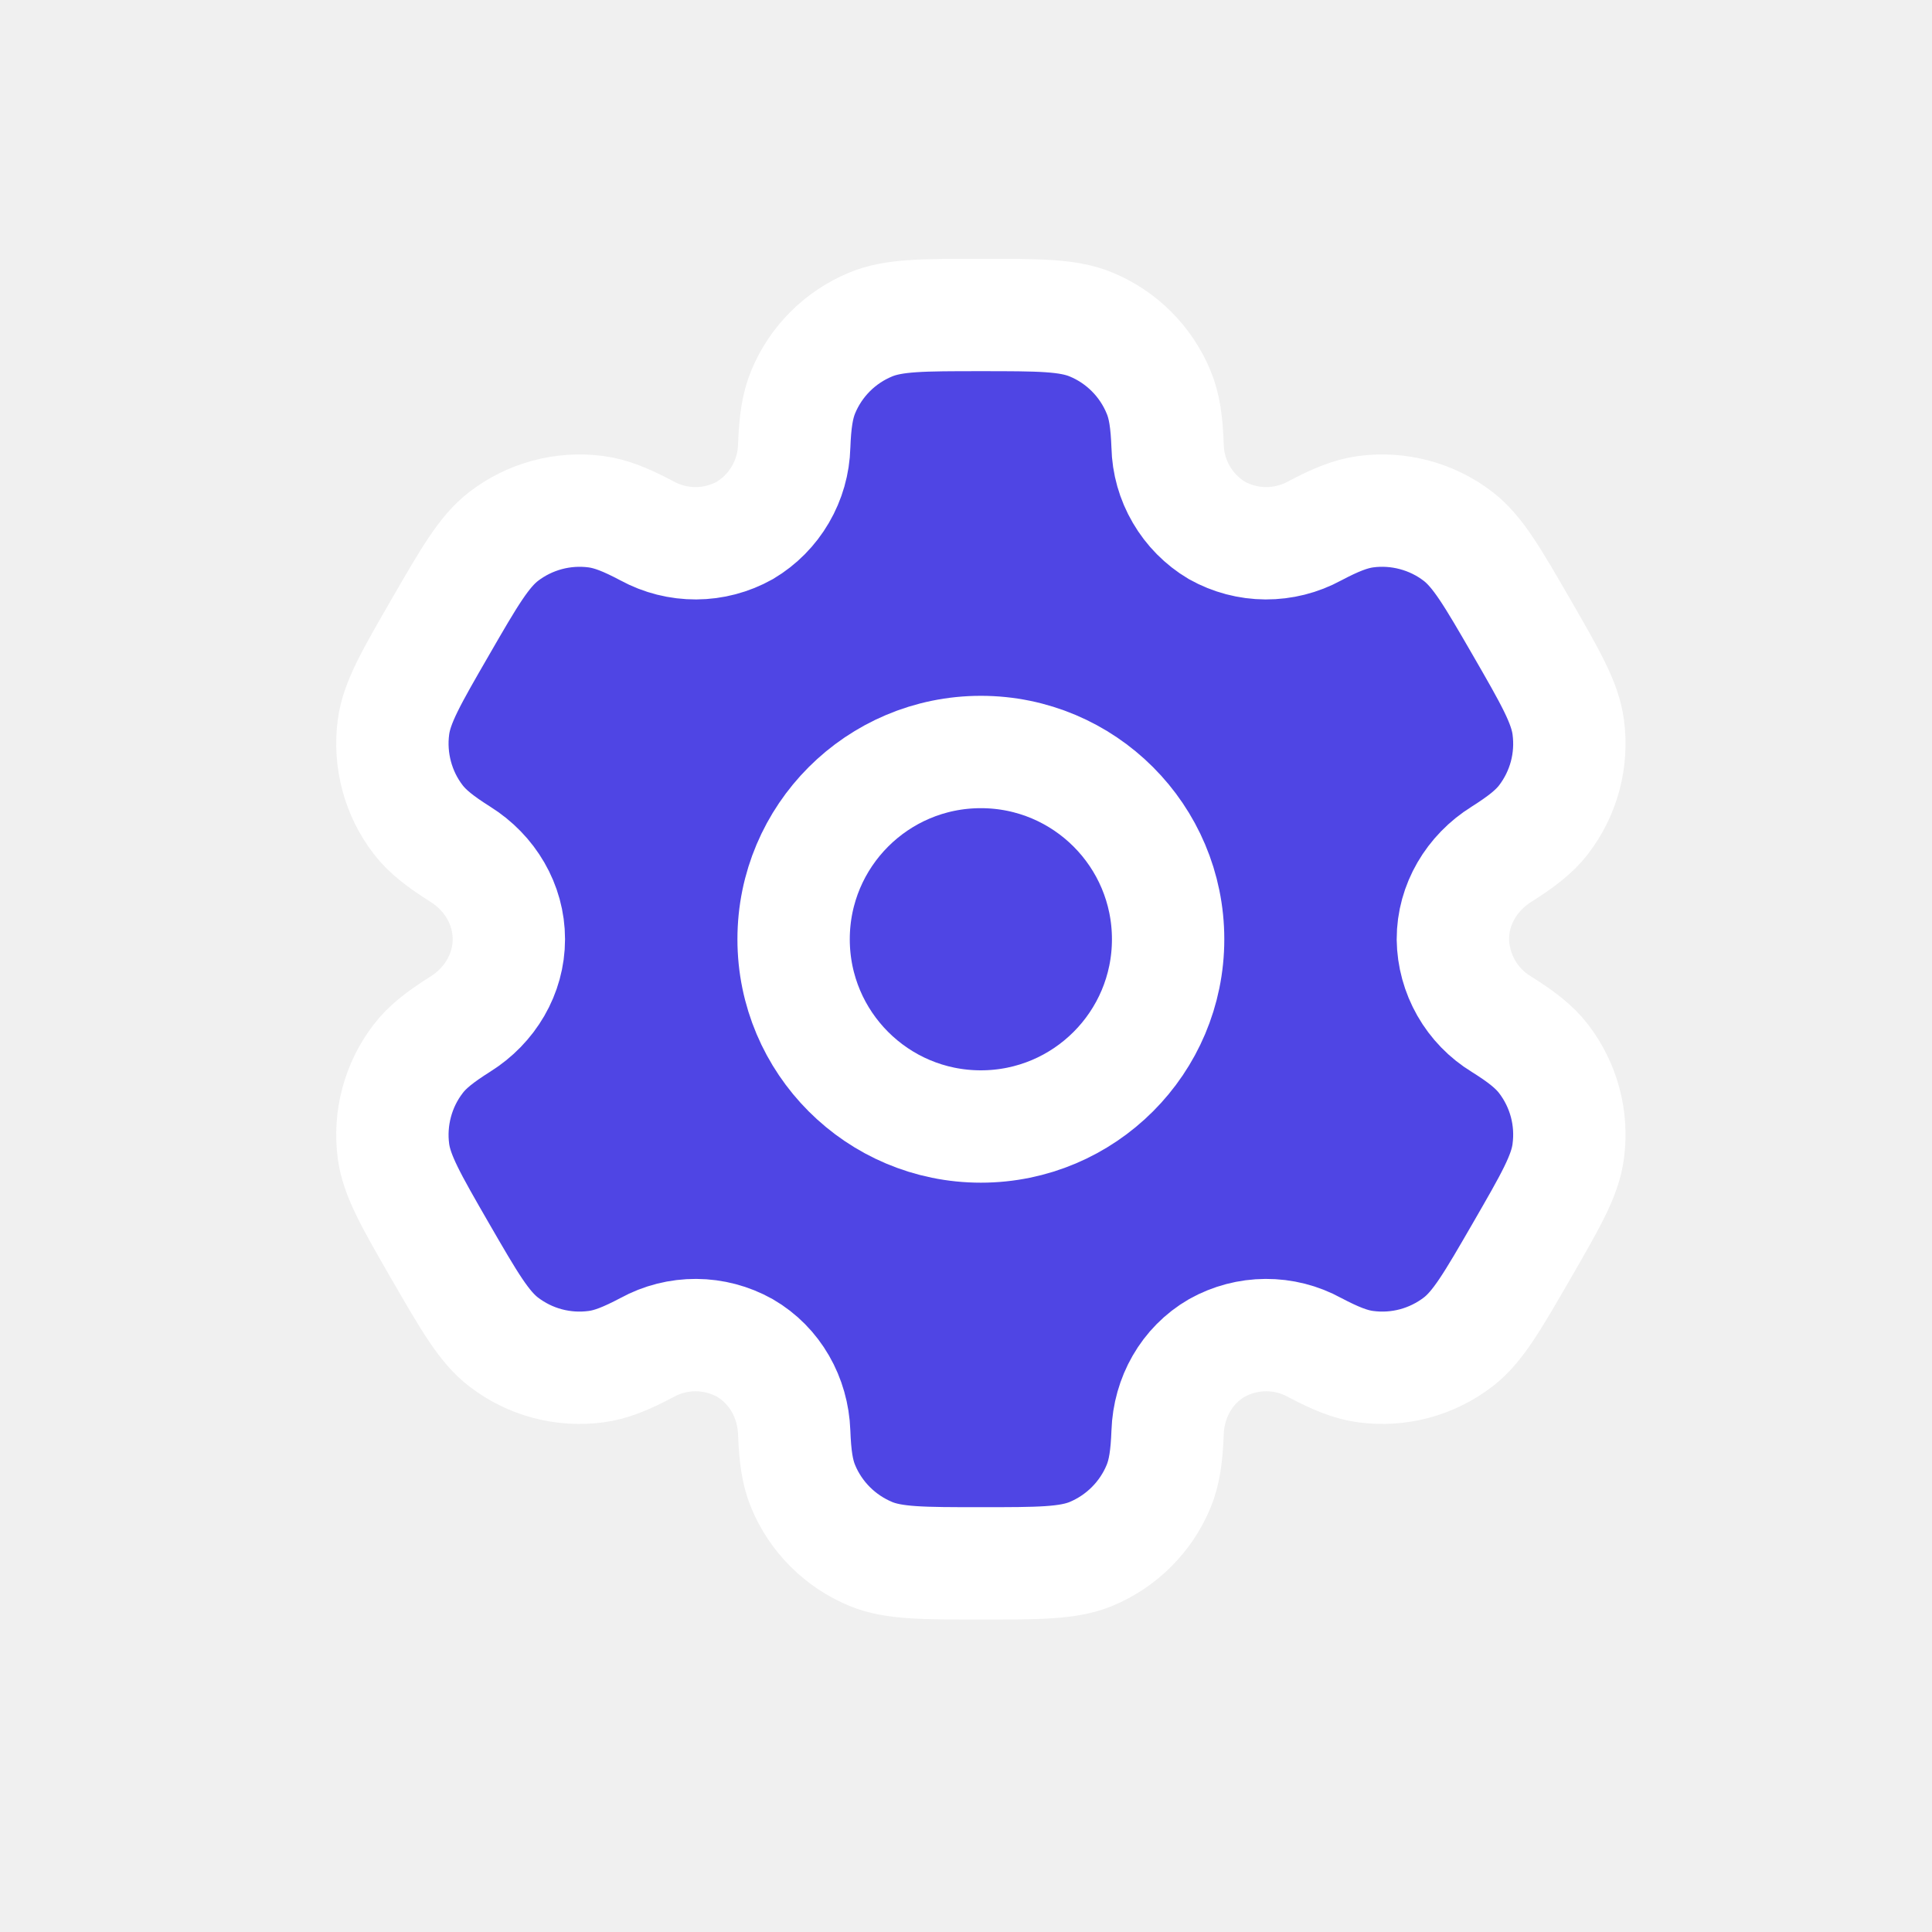
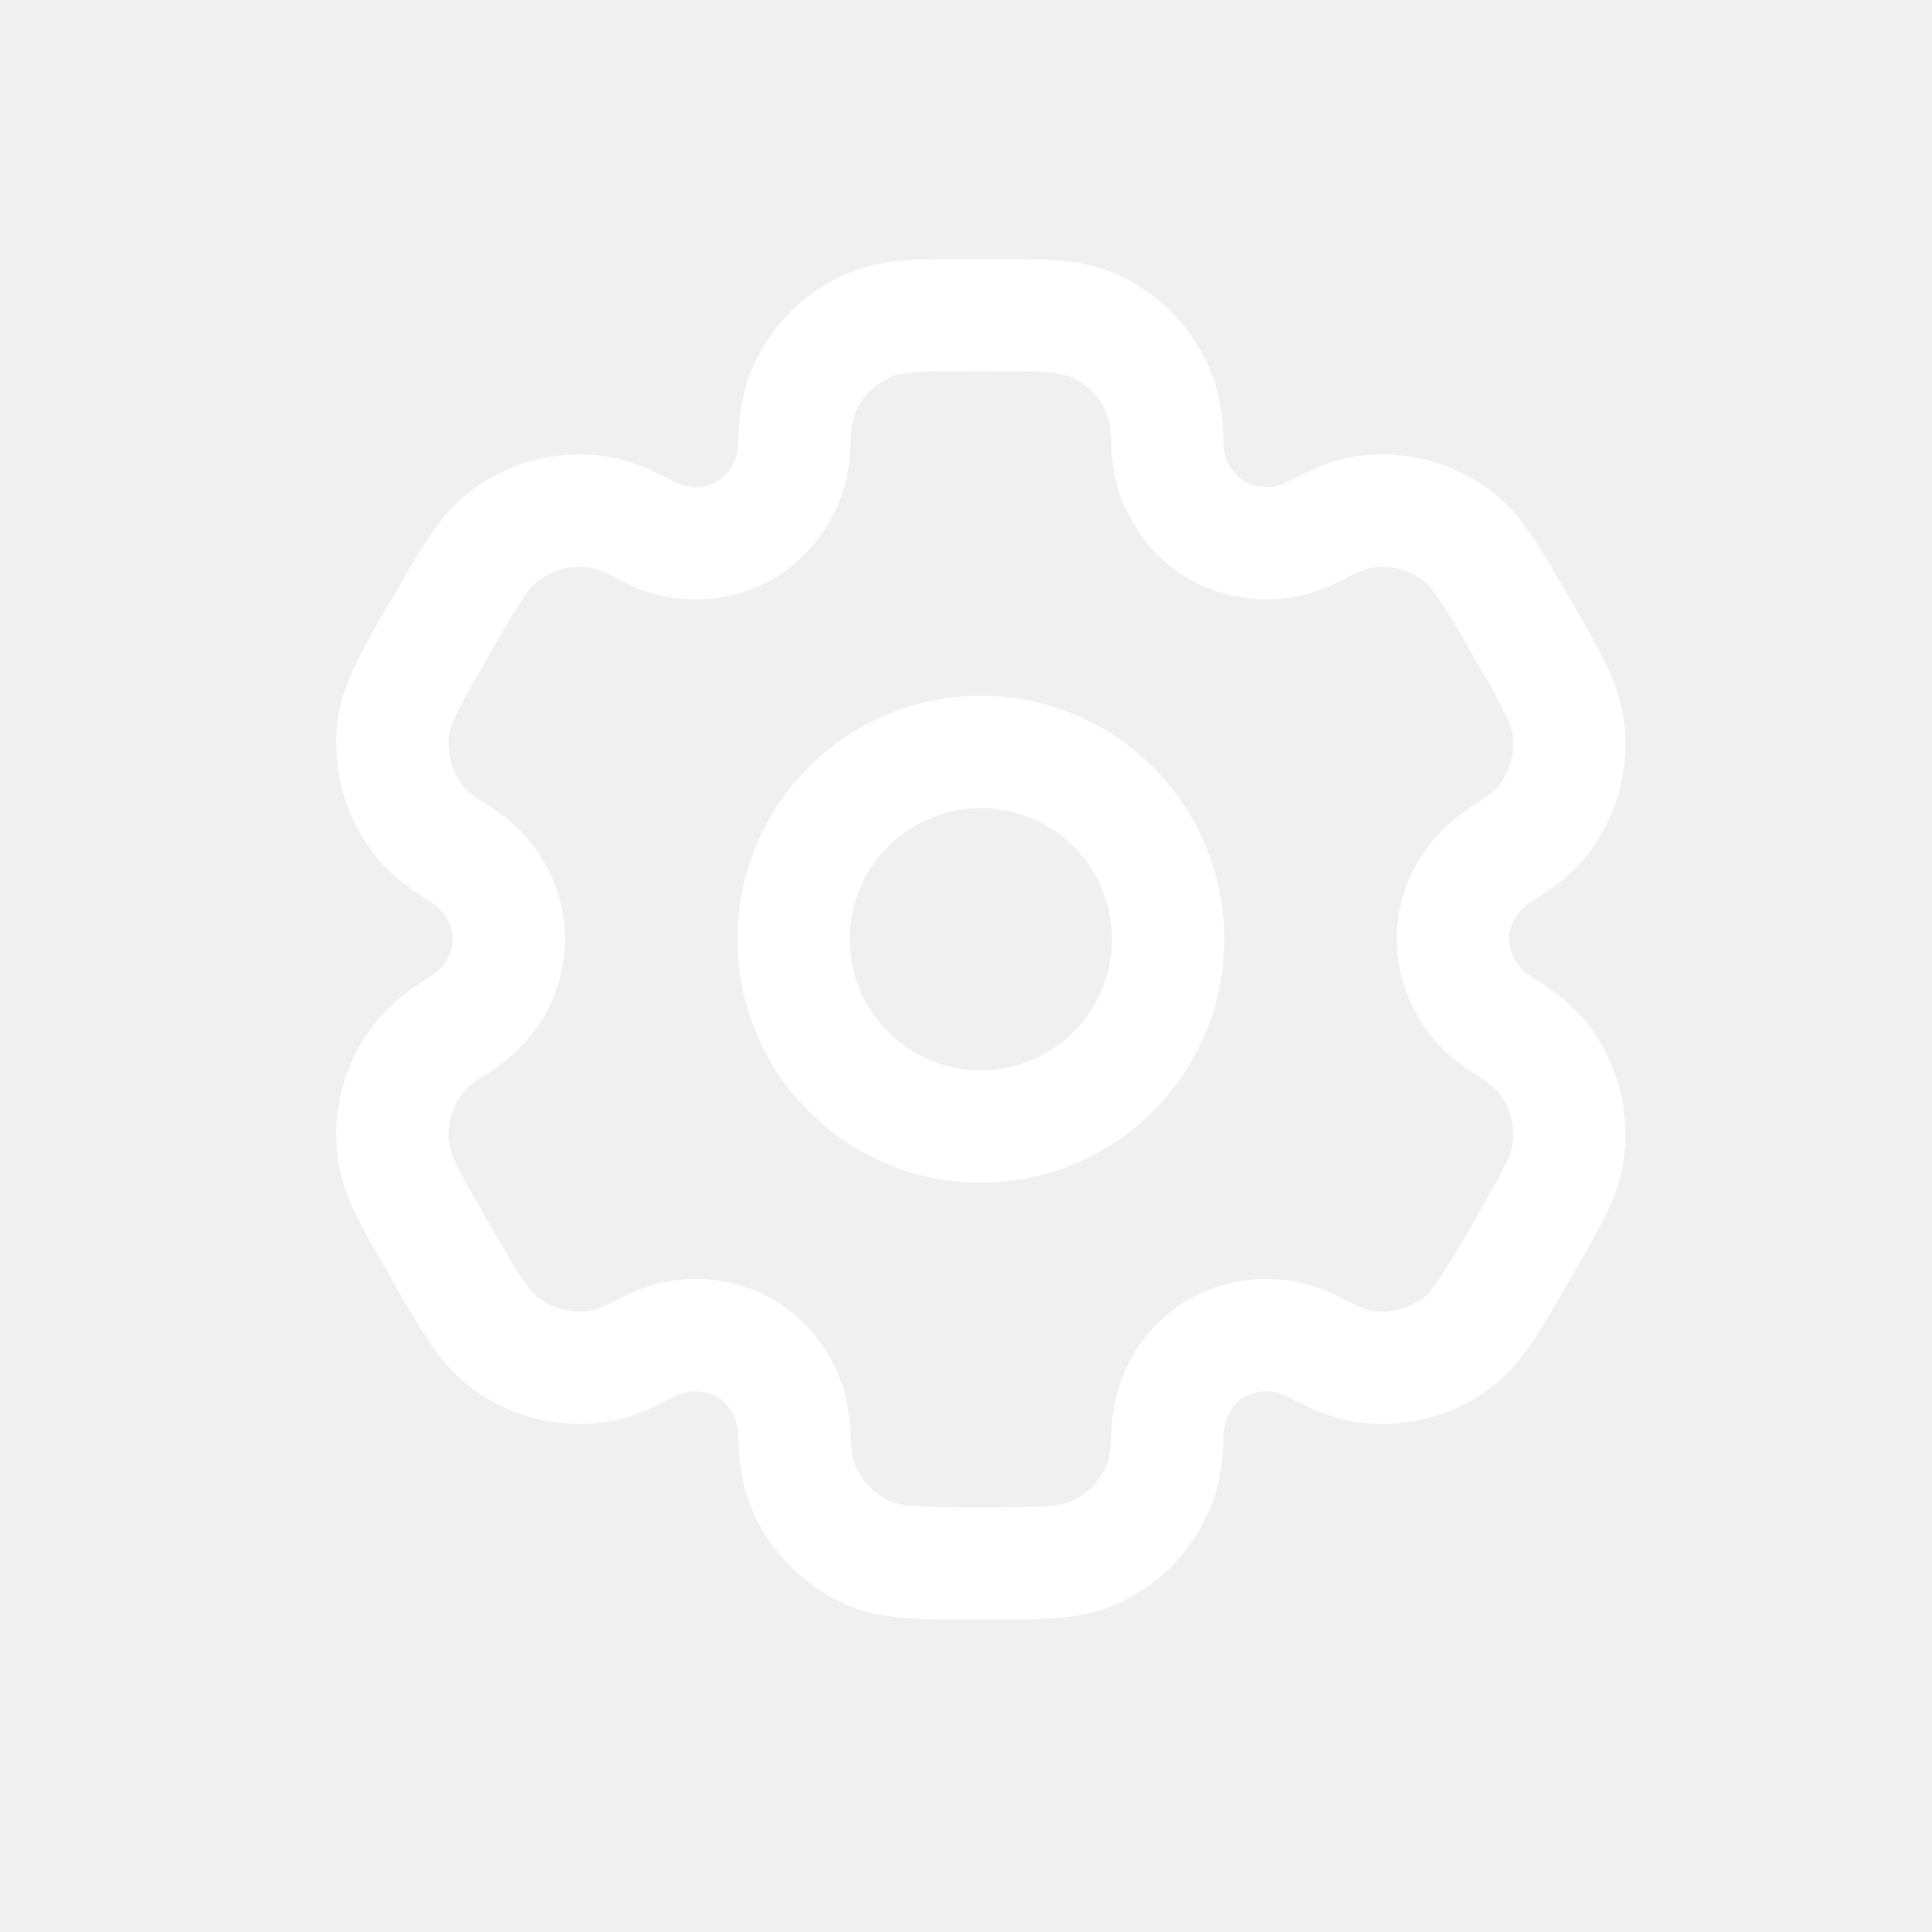
<svg xmlns="http://www.w3.org/2000/svg" width="26" height="26" viewBox="0 0 26 26" fill="none">
-   <path d="M14.683 4.367C14.374 4.239 13.983 4.239 13.2 4.239C12.417 4.239 12.026 4.239 11.718 4.367C11.514 4.451 11.328 4.575 11.172 4.731C11.016 4.887 10.892 5.073 10.808 5.277C10.731 5.464 10.7 5.683 10.688 6.002C10.682 6.232 10.618 6.457 10.502 6.655C10.386 6.854 10.222 7.02 10.024 7.138C9.823 7.25 9.597 7.31 9.367 7.311C9.137 7.312 8.91 7.255 8.708 7.145C8.426 6.995 8.222 6.913 8.019 6.886C7.577 6.828 7.131 6.948 6.778 7.219C6.514 7.423 6.317 7.761 5.926 8.439C5.534 9.117 5.338 9.456 5.295 9.787C5.266 10.006 5.281 10.229 5.338 10.442C5.395 10.655 5.493 10.855 5.628 11.03C5.752 11.191 5.926 11.326 6.195 11.496C6.593 11.745 6.848 12.171 6.848 12.639C6.848 13.108 6.593 13.533 6.195 13.782C5.926 13.952 5.751 14.087 5.628 14.249C5.493 14.424 5.395 14.624 5.338 14.837C5.281 15.05 5.266 15.272 5.295 15.491C5.339 15.822 5.534 16.161 5.925 16.839C6.317 17.517 6.513 17.856 6.778 18.06C6.953 18.194 7.152 18.293 7.366 18.35C7.579 18.407 7.801 18.421 8.02 18.392C8.222 18.366 8.426 18.283 8.708 18.134C8.91 18.023 9.137 17.966 9.367 17.967C9.597 17.968 9.823 18.028 10.024 18.14C10.43 18.376 10.671 18.808 10.688 19.277C10.7 19.596 10.73 19.814 10.808 20.002C10.892 20.206 11.016 20.391 11.172 20.547C11.328 20.703 11.514 20.827 11.718 20.912C12.026 21.039 12.417 21.039 13.2 21.039C13.983 21.039 14.374 21.039 14.683 20.912C14.887 20.827 15.072 20.703 15.228 20.547C15.384 20.391 15.508 20.206 15.592 20.002C15.67 19.814 15.701 19.596 15.713 19.277C15.729 18.808 15.97 18.375 16.376 18.14C16.577 18.028 16.803 17.968 17.034 17.967C17.264 17.966 17.491 18.023 17.692 18.134C17.975 18.283 18.179 18.366 18.381 18.392C18.599 18.421 18.822 18.407 19.035 18.35C19.248 18.293 19.448 18.194 19.623 18.06C19.887 17.857 20.083 17.517 20.475 16.839C20.866 16.161 21.063 15.823 21.105 15.491C21.134 15.272 21.12 15.05 21.063 14.837C21.006 14.624 20.907 14.424 20.773 14.249C20.648 14.087 20.475 13.952 20.205 13.783C20.008 13.663 19.845 13.495 19.731 13.295C19.617 13.095 19.555 12.87 19.552 12.639C19.552 12.171 19.808 11.745 20.205 11.497C20.475 11.326 20.649 11.191 20.773 11.03C20.907 10.855 21.006 10.655 21.063 10.442C21.12 10.229 21.134 10.006 21.105 9.787C21.062 9.457 20.866 9.117 20.475 8.439C20.083 7.761 19.887 7.423 19.623 7.219C19.448 7.084 19.248 6.986 19.035 6.929C18.822 6.872 18.599 6.857 18.381 6.886C18.179 6.913 17.975 6.995 17.692 7.145C17.49 7.255 17.263 7.312 17.033 7.311C16.803 7.31 16.577 7.25 16.376 7.138C16.178 7.02 16.014 6.854 15.898 6.655C15.782 6.457 15.718 6.232 15.713 6.002C15.701 5.682 15.671 5.464 15.592 5.277C15.508 5.073 15.384 4.887 15.228 4.731C15.072 4.575 14.887 4.451 14.683 4.367Z" fill="#4F45E4" />
-   <path d="M14.683 4.367C14.374 4.239 13.983 4.239 13.2 4.239C12.417 4.239 12.026 4.239 11.718 4.367C11.514 4.451 11.328 4.575 11.172 4.731C11.016 4.887 10.892 5.073 10.808 5.277C10.731 5.464 10.7 5.683 10.688 6.002C10.682 6.232 10.618 6.457 10.502 6.655C10.386 6.854 10.222 7.02 10.024 7.138C9.823 7.25 9.597 7.31 9.367 7.311C9.137 7.312 8.91 7.255 8.708 7.145C8.426 6.995 8.222 6.913 8.019 6.886C7.577 6.828 7.131 6.948 6.778 7.219C6.514 7.423 6.317 7.761 5.926 8.439C5.534 9.117 5.338 9.456 5.295 9.787C5.266 10.006 5.281 10.229 5.338 10.442C5.395 10.655 5.493 10.855 5.628 11.03C5.752 11.191 5.926 11.326 6.195 11.496C6.593 11.745 6.848 12.171 6.848 12.639C6.848 13.108 6.593 13.533 6.195 13.782C5.926 13.952 5.751 14.087 5.628 14.249C5.493 14.424 5.395 14.624 5.338 14.837C5.281 15.05 5.266 15.272 5.295 15.491C5.339 15.822 5.534 16.161 5.925 16.839C6.317 17.517 6.513 17.856 6.778 18.06C6.953 18.194 7.152 18.293 7.366 18.35C7.579 18.407 7.801 18.421 8.02 18.392C8.222 18.366 8.426 18.283 8.708 18.134C8.91 18.023 9.137 17.966 9.367 17.967C9.597 17.968 9.823 18.028 10.024 18.14C10.43 18.376 10.671 18.808 10.688 19.277C10.7 19.596 10.73 19.814 10.808 20.002C10.892 20.206 11.016 20.391 11.172 20.547C11.328 20.703 11.514 20.827 11.718 20.912C12.026 21.039 12.417 21.039 13.2 21.039C13.983 21.039 14.374 21.039 14.683 20.912C14.887 20.827 15.072 20.703 15.228 20.547C15.384 20.391 15.508 20.206 15.592 20.002C15.67 19.814 15.701 19.596 15.713 19.277C15.729 18.808 15.97 18.375 16.376 18.14C16.577 18.028 16.803 17.968 17.034 17.967C17.264 17.966 17.491 18.023 17.692 18.134C17.975 18.283 18.179 18.366 18.381 18.392C18.599 18.421 18.822 18.407 19.035 18.35C19.248 18.293 19.448 18.194 19.623 18.06C19.887 17.857 20.083 17.517 20.475 16.839C20.866 16.161 21.063 15.823 21.105 15.491C21.134 15.272 21.12 15.05 21.063 14.837C21.006 14.624 20.907 14.424 20.773 14.249C20.648 14.087 20.475 13.952 20.205 13.783C20.008 13.663 19.845 13.495 19.731 13.295C19.617 13.095 19.555 12.87 19.552 12.639C19.552 12.171 19.808 11.745 20.205 11.497C20.475 11.326 20.649 11.191 20.773 11.03C20.907 10.855 21.006 10.655 21.063 10.442C21.12 10.229 21.134 10.006 21.105 9.787C21.062 9.457 20.866 9.117 20.475 8.439C20.083 7.761 19.887 7.423 19.623 7.219C19.448 7.084 19.248 6.986 19.035 6.929C18.822 6.872 18.599 6.857 18.381 6.886C18.179 6.913 17.975 6.995 17.692 7.145C17.49 7.255 17.263 7.312 17.033 7.311C16.803 7.31 16.577 7.25 16.376 7.138C16.178 7.02 16.014 6.854 15.898 6.655C15.782 6.457 15.718 6.232 15.713 6.002C15.701 5.682 15.671 5.464 15.592 5.277C15.508 5.073 15.384 4.887 15.228 4.731C15.072 4.575 14.887 4.451 14.683 4.367Z" fill="#4F45E4" />
+   <path d="M14.683 4.367C14.374 4.239 13.983 4.239 13.2 4.239C12.417 4.239 12.026 4.239 11.718 4.367C11.514 4.451 11.328 4.575 11.172 4.731C11.016 4.887 10.892 5.073 10.808 5.277C10.731 5.464 10.7 5.683 10.688 6.002C10.682 6.232 10.618 6.457 10.502 6.655C10.386 6.854 10.222 7.02 10.024 7.138C9.823 7.25 9.597 7.31 9.367 7.311C9.137 7.312 8.91 7.255 8.708 7.145C8.426 6.995 8.222 6.913 8.019 6.886C7.577 6.828 7.131 6.948 6.778 7.219C6.514 7.423 6.317 7.761 5.926 8.439C5.534 9.117 5.338 9.456 5.295 9.787C5.266 10.006 5.281 10.229 5.338 10.442C5.395 10.655 5.493 10.855 5.628 11.03C5.752 11.191 5.926 11.326 6.195 11.496C6.593 11.745 6.848 12.171 6.848 12.639C6.848 13.108 6.593 13.533 6.195 13.782C5.926 13.952 5.751 14.087 5.628 14.249C5.493 14.424 5.395 14.624 5.338 14.837C5.281 15.05 5.266 15.272 5.295 15.491C5.339 15.822 5.534 16.161 5.925 16.839C6.317 17.517 6.513 17.856 6.778 18.06C6.953 18.194 7.152 18.293 7.366 18.35C7.579 18.407 7.801 18.421 8.02 18.392C8.222 18.366 8.426 18.283 8.708 18.134C8.91 18.023 9.137 17.966 9.367 17.967C9.597 17.968 9.823 18.028 10.024 18.14C10.43 18.376 10.671 18.808 10.688 19.277C10.7 19.596 10.73 19.814 10.808 20.002C10.892 20.206 11.016 20.391 11.172 20.547C11.328 20.703 11.514 20.827 11.718 20.912C12.026 21.039 12.417 21.039 13.2 21.039C13.983 21.039 14.374 21.039 14.683 20.912C14.887 20.827 15.072 20.703 15.228 20.547C15.384 20.391 15.508 20.206 15.592 20.002C15.67 19.814 15.701 19.596 15.713 19.277C15.729 18.808 15.97 18.375 16.376 18.14C16.577 18.028 16.803 17.968 17.034 17.967C17.264 17.966 17.491 18.023 17.692 18.134C17.975 18.283 18.179 18.366 18.381 18.392C18.599 18.421 18.822 18.407 19.035 18.35C19.248 18.293 19.448 18.194 19.623 18.06C19.887 17.857 20.083 17.517 20.475 16.839C20.866 16.161 21.063 15.823 21.105 15.491C21.134 15.272 21.12 15.05 21.063 14.837C21.006 14.624 20.907 14.424 20.773 14.249C20.648 14.087 20.475 13.952 20.205 13.783C20.008 13.663 19.845 13.495 19.731 13.295C19.617 13.095 19.555 12.87 19.552 12.639C19.552 12.171 19.808 11.745 20.205 11.497C20.475 11.326 20.649 11.191 20.773 11.03C20.907 10.855 21.006 10.655 21.063 10.442C21.12 10.229 21.134 10.006 21.105 9.787C21.062 9.457 20.866 9.117 20.475 8.439C20.083 7.761 19.887 7.423 19.623 7.219C19.448 7.084 19.248 6.986 19.035 6.929C18.822 6.872 18.599 6.857 18.381 6.886C18.179 6.913 17.975 6.995 17.692 7.145C17.49 7.255 17.263 7.312 17.033 7.311C16.803 7.31 16.577 7.25 16.376 7.138C16.178 7.02 16.014 6.854 15.898 6.655C15.782 6.457 15.718 6.232 15.713 6.002C15.701 5.682 15.671 5.464 15.592 5.277C15.508 5.073 15.384 4.887 15.228 4.731C15.072 4.575 14.887 4.451 14.683 4.367Z" fill="none" />
+   <path d="M14.683 4.367C14.374 4.239 13.983 4.239 13.2 4.239C12.417 4.239 12.026 4.239 11.718 4.367C11.514 4.451 11.328 4.575 11.172 4.731C11.016 4.887 10.892 5.073 10.808 5.277C10.731 5.464 10.7 5.683 10.688 6.002C10.682 6.232 10.618 6.457 10.502 6.655C10.386 6.854 10.222 7.02 10.024 7.138C9.823 7.25 9.597 7.31 9.367 7.311C9.137 7.312 8.91 7.255 8.708 7.145C8.426 6.995 8.222 6.913 8.019 6.886C7.577 6.828 7.131 6.948 6.778 7.219C6.514 7.423 6.317 7.761 5.926 8.439C5.534 9.117 5.338 9.456 5.295 9.787C5.266 10.006 5.281 10.229 5.338 10.442C5.395 10.655 5.493 10.855 5.628 11.03C5.752 11.191 5.926 11.326 6.195 11.496C6.593 11.745 6.848 12.171 6.848 12.639C6.848 13.108 6.593 13.533 6.195 13.782C5.926 13.952 5.751 14.087 5.628 14.249C5.493 14.424 5.395 14.624 5.338 14.837C5.281 15.05 5.266 15.272 5.295 15.491C5.339 15.822 5.534 16.161 5.925 16.839C6.317 17.517 6.513 17.856 6.778 18.06C6.953 18.194 7.152 18.293 7.366 18.35C7.579 18.407 7.801 18.421 8.02 18.392C8.222 18.366 8.426 18.283 8.708 18.134C8.91 18.023 9.137 17.966 9.367 17.967C9.597 17.968 9.823 18.028 10.024 18.14C10.43 18.376 10.671 18.808 10.688 19.277C10.7 19.596 10.73 19.814 10.808 20.002C10.892 20.206 11.016 20.391 11.172 20.547C11.328 20.703 11.514 20.827 11.718 20.912C12.026 21.039 12.417 21.039 13.2 21.039C13.983 21.039 14.374 21.039 14.683 20.912C14.887 20.827 15.072 20.703 15.228 20.547C15.384 20.391 15.508 20.206 15.592 20.002C15.67 19.814 15.701 19.596 15.713 19.277C15.729 18.808 15.97 18.375 16.376 18.14C16.577 18.028 16.803 17.968 17.034 17.967C17.264 17.966 17.491 18.023 17.692 18.134C17.975 18.283 18.179 18.366 18.381 18.392C18.599 18.421 18.822 18.407 19.035 18.35C19.248 18.293 19.448 18.194 19.623 18.06C19.887 17.857 20.083 17.517 20.475 16.839C20.866 16.161 21.063 15.823 21.105 15.491C21.134 15.272 21.12 15.05 21.063 14.837C21.006 14.624 20.907 14.424 20.773 14.249C20.648 14.087 20.475 13.952 20.205 13.783C20.008 13.663 19.845 13.495 19.731 13.295C19.617 13.095 19.555 12.87 19.552 12.639C19.552 12.171 19.808 11.745 20.205 11.497C20.475 11.326 20.649 11.191 20.773 11.03C20.907 10.855 21.006 10.655 21.063 10.442C21.12 10.229 21.134 10.006 21.105 9.787C21.062 9.457 20.866 9.117 20.475 8.439C20.083 7.761 19.887 7.423 19.623 7.219C19.448 7.084 19.248 6.986 19.035 6.929C18.822 6.872 18.599 6.857 18.381 6.886C18.179 6.913 17.975 6.995 17.692 7.145C17.49 7.255 17.263 7.312 17.033 7.311C16.803 7.31 16.577 7.25 16.376 7.138C16.178 7.02 16.014 6.854 15.898 6.655C15.782 6.457 15.718 6.232 15.713 6.002C15.701 5.682 15.671 5.464 15.592 5.277C15.508 5.073 15.384 4.887 15.228 4.731C15.072 4.575 14.887 4.451 14.683 4.367Z" fill="none" />
  <path d="M14.683 4.367C14.374 4.239 13.983 4.239 13.2 4.239C12.417 4.239 12.026 4.239 11.718 4.367C11.514 4.451 11.328 4.575 11.172 4.731C11.016 4.887 10.892 5.073 10.808 5.277C10.731 5.464 10.7 5.683 10.688 6.002C10.682 6.232 10.618 6.457 10.502 6.655C10.386 6.854 10.222 7.02 10.024 7.138C9.823 7.25 9.597 7.31 9.367 7.311C9.137 7.312 8.91 7.255 8.708 7.145C8.426 6.995 8.222 6.913 8.019 6.886C7.577 6.828 7.131 6.948 6.778 7.219C6.514 7.423 6.317 7.761 5.926 8.439C5.534 9.117 5.338 9.456 5.295 9.787C5.266 10.006 5.281 10.229 5.338 10.442C5.395 10.655 5.493 10.855 5.628 11.03C5.752 11.191 5.926 11.326 6.195 11.496C6.593 11.745 6.848 12.171 6.848 12.639C6.848 13.108 6.593 13.533 6.195 13.782C5.926 13.952 5.751 14.087 5.628 14.249C5.493 14.424 5.395 14.624 5.338 14.837C5.281 15.05 5.266 15.272 5.295 15.491C5.339 15.822 5.534 16.161 5.925 16.839C6.317 17.517 6.513 17.856 6.778 18.06C6.953 18.194 7.152 18.293 7.366 18.35C7.579 18.407 7.801 18.421 8.02 18.392C8.222 18.366 8.426 18.283 8.708 18.134C8.91 18.023 9.137 17.966 9.367 17.967C9.597 17.968 9.823 18.028 10.024 18.14C10.43 18.376 10.671 18.808 10.688 19.277C10.7 19.596 10.73 19.814 10.808 20.002C10.892 20.206 11.016 20.391 11.172 20.547C11.328 20.703 11.514 20.827 11.718 20.912C12.026 21.039 12.417 21.039 13.2 21.039C13.983 21.039 14.374 21.039 14.683 20.912C14.887 20.827 15.072 20.703 15.228 20.547C15.384 20.391 15.508 20.206 15.592 20.002C15.67 19.814 15.701 19.596 15.713 19.277C15.729 18.808 15.97 18.375 16.376 18.14C16.577 18.028 16.803 17.968 17.034 17.967C17.264 17.966 17.491 18.023 17.692 18.134C17.975 18.283 18.179 18.366 18.381 18.392C18.599 18.421 18.822 18.407 19.035 18.35C19.248 18.293 19.448 18.194 19.623 18.06C19.887 17.857 20.083 17.517 20.475 16.839C20.866 16.161 21.063 15.823 21.105 15.491C21.134 15.272 21.12 15.05 21.063 14.837C21.006 14.624 20.907 14.424 20.773 14.249C20.648 14.087 20.475 13.952 20.205 13.783C20.008 13.663 19.845 13.495 19.731 13.295C19.617 13.095 19.555 12.87 19.552 12.639C19.552 12.171 19.808 11.745 20.205 11.497C20.475 11.326 20.649 11.191 20.773 11.03C20.907 10.855 21.006 10.655 21.063 10.442C21.12 10.229 21.134 10.006 21.105 9.787C21.062 9.457 20.866 9.117 20.475 8.439C20.083 7.761 19.887 7.423 19.623 7.219C19.448 7.084 19.248 6.986 19.035 6.929C18.822 6.872 18.599 6.857 18.381 6.886C18.179 6.913 17.975 6.995 17.692 7.145C17.49 7.255 17.263 7.312 17.033 7.311C16.803 7.31 16.577 7.25 16.376 7.138C16.178 7.02 16.014 6.854 15.898 6.655C15.782 6.457 15.718 6.232 15.713 6.002C15.701 5.682 15.671 5.464 15.592 5.277C15.508 5.073 15.384 4.887 15.228 4.731C15.072 4.575 14.887 4.451 14.683 4.367Z" stroke="white" stroke-width="1.512" />
  <path d="M13.2 15.16C14.592 15.16 15.72 14.032 15.72 12.64C15.72 11.248 14.592 10.12 13.2 10.12C11.808 10.12 10.68 11.248 10.68 12.64C10.68 14.032 11.808 15.16 13.2 15.16Z" stroke="white" stroke-width="1.512" />
</svg>
